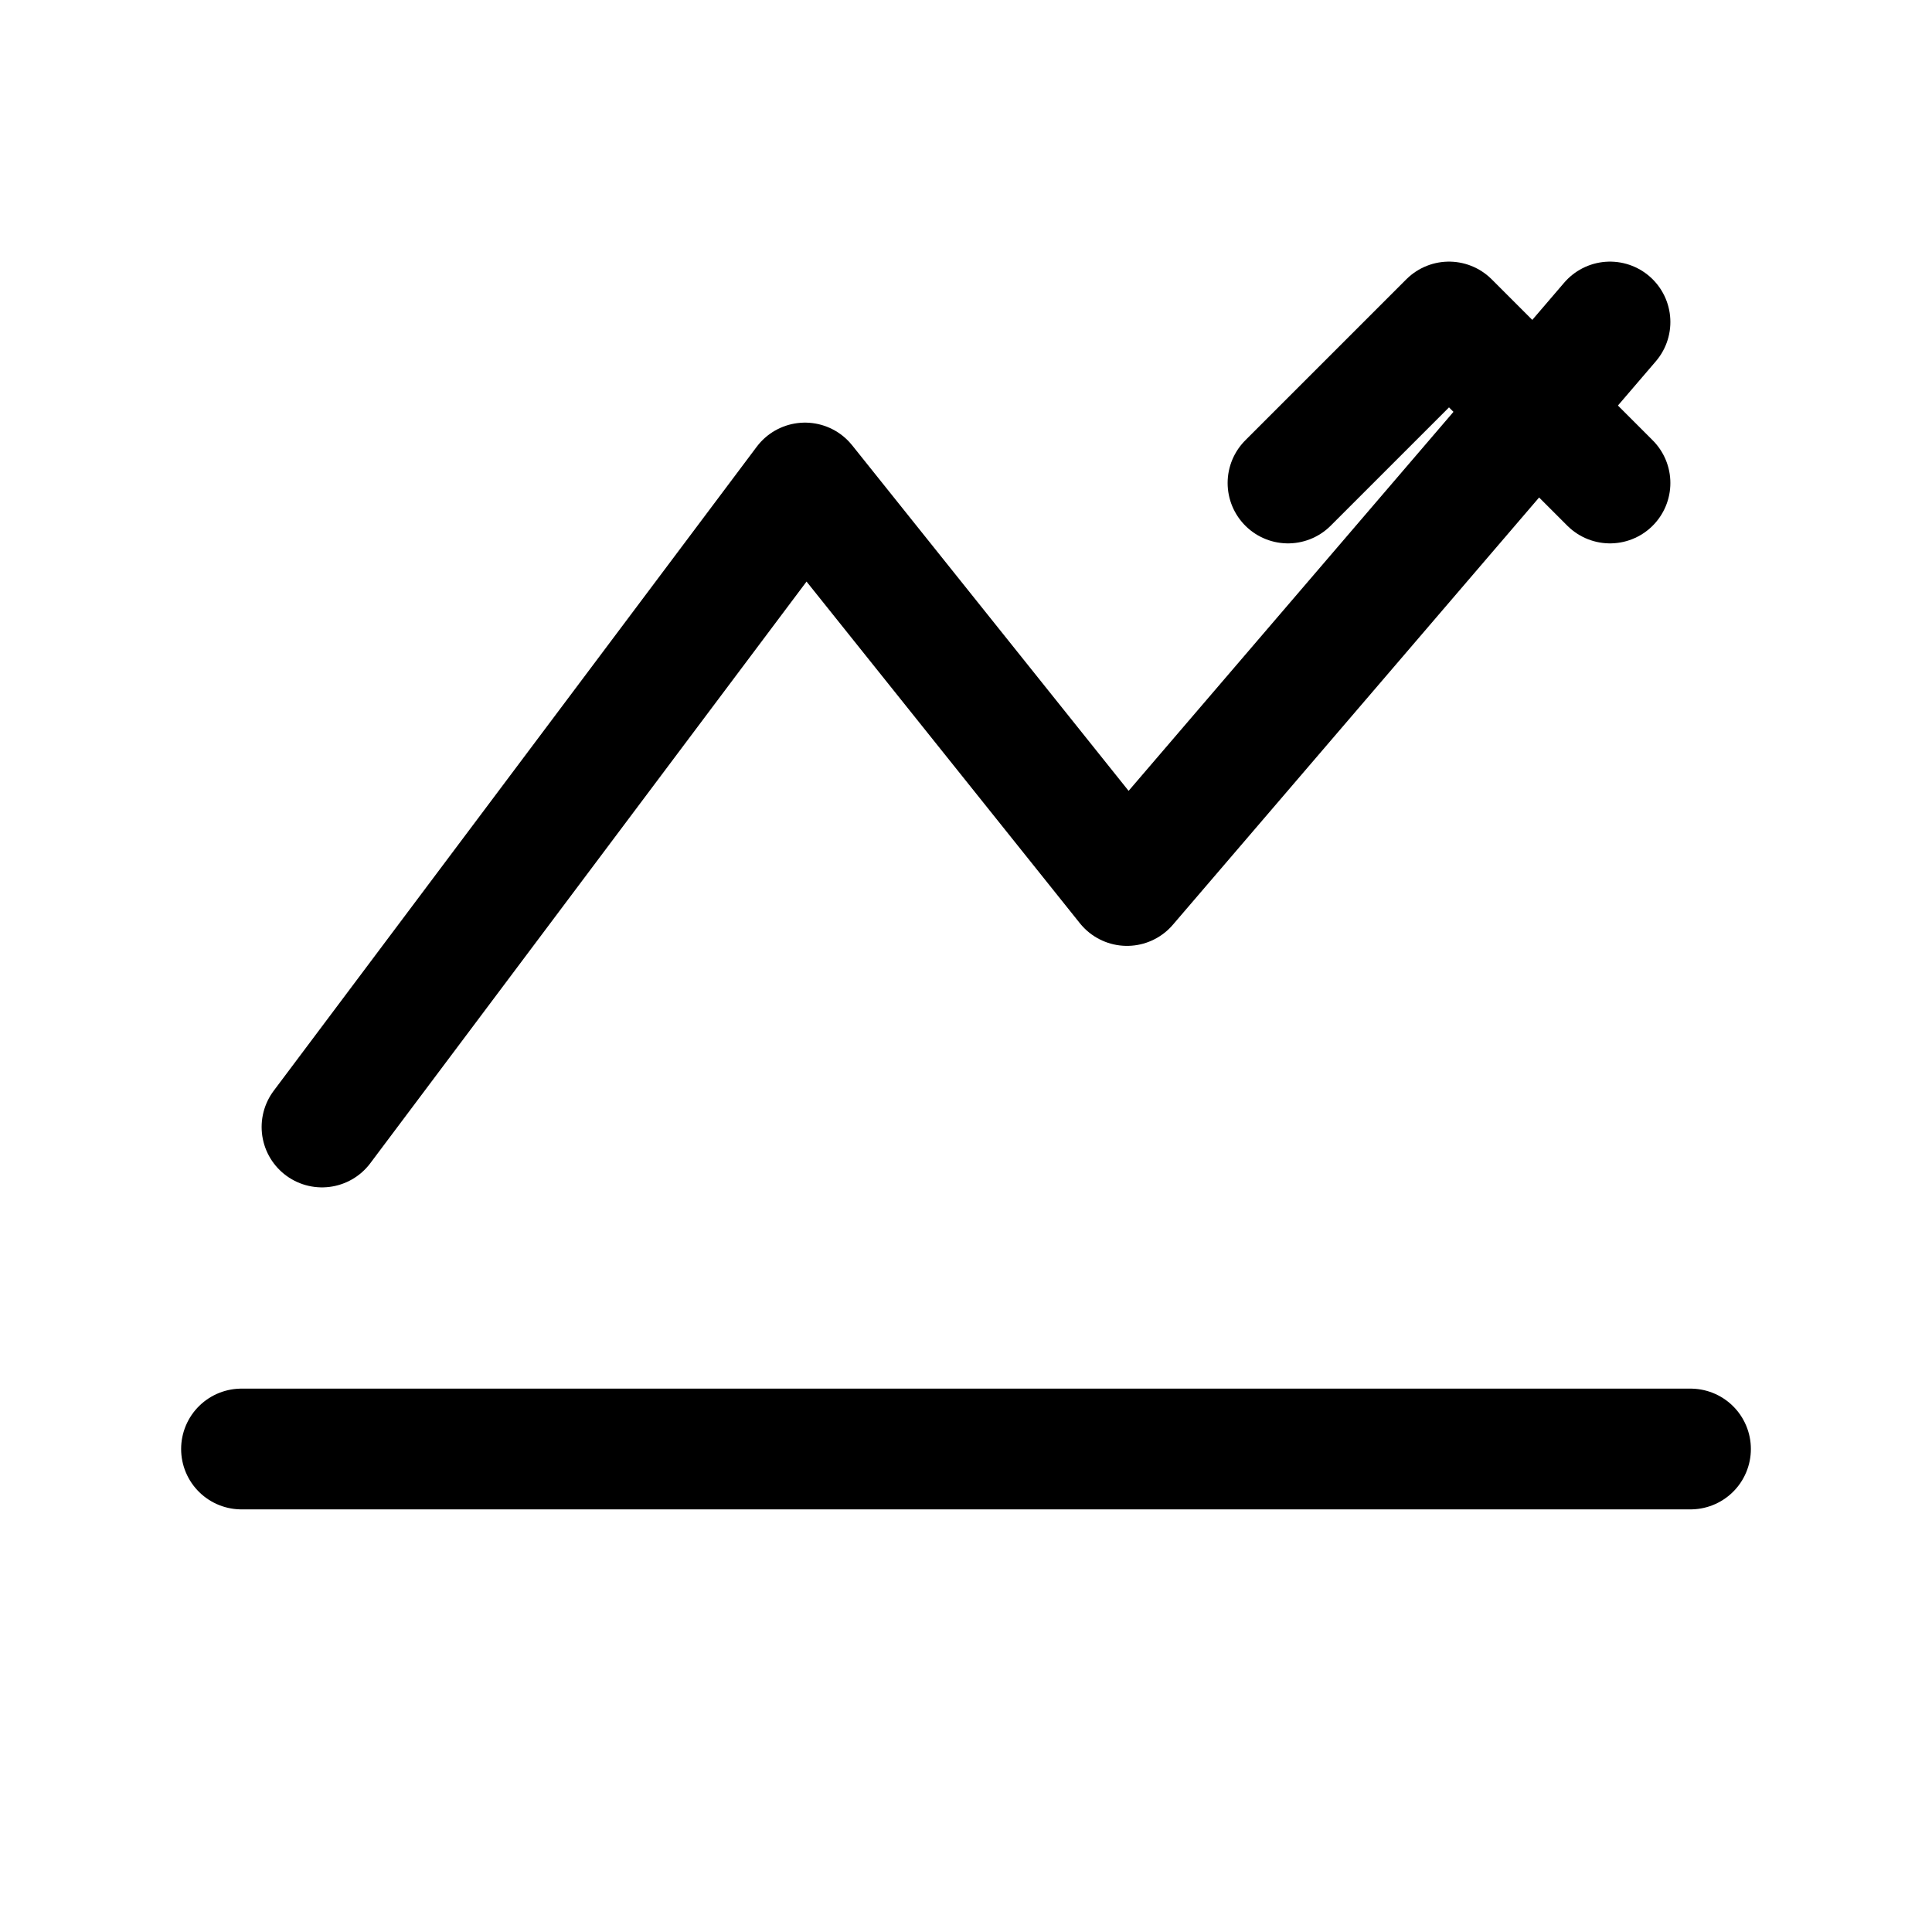
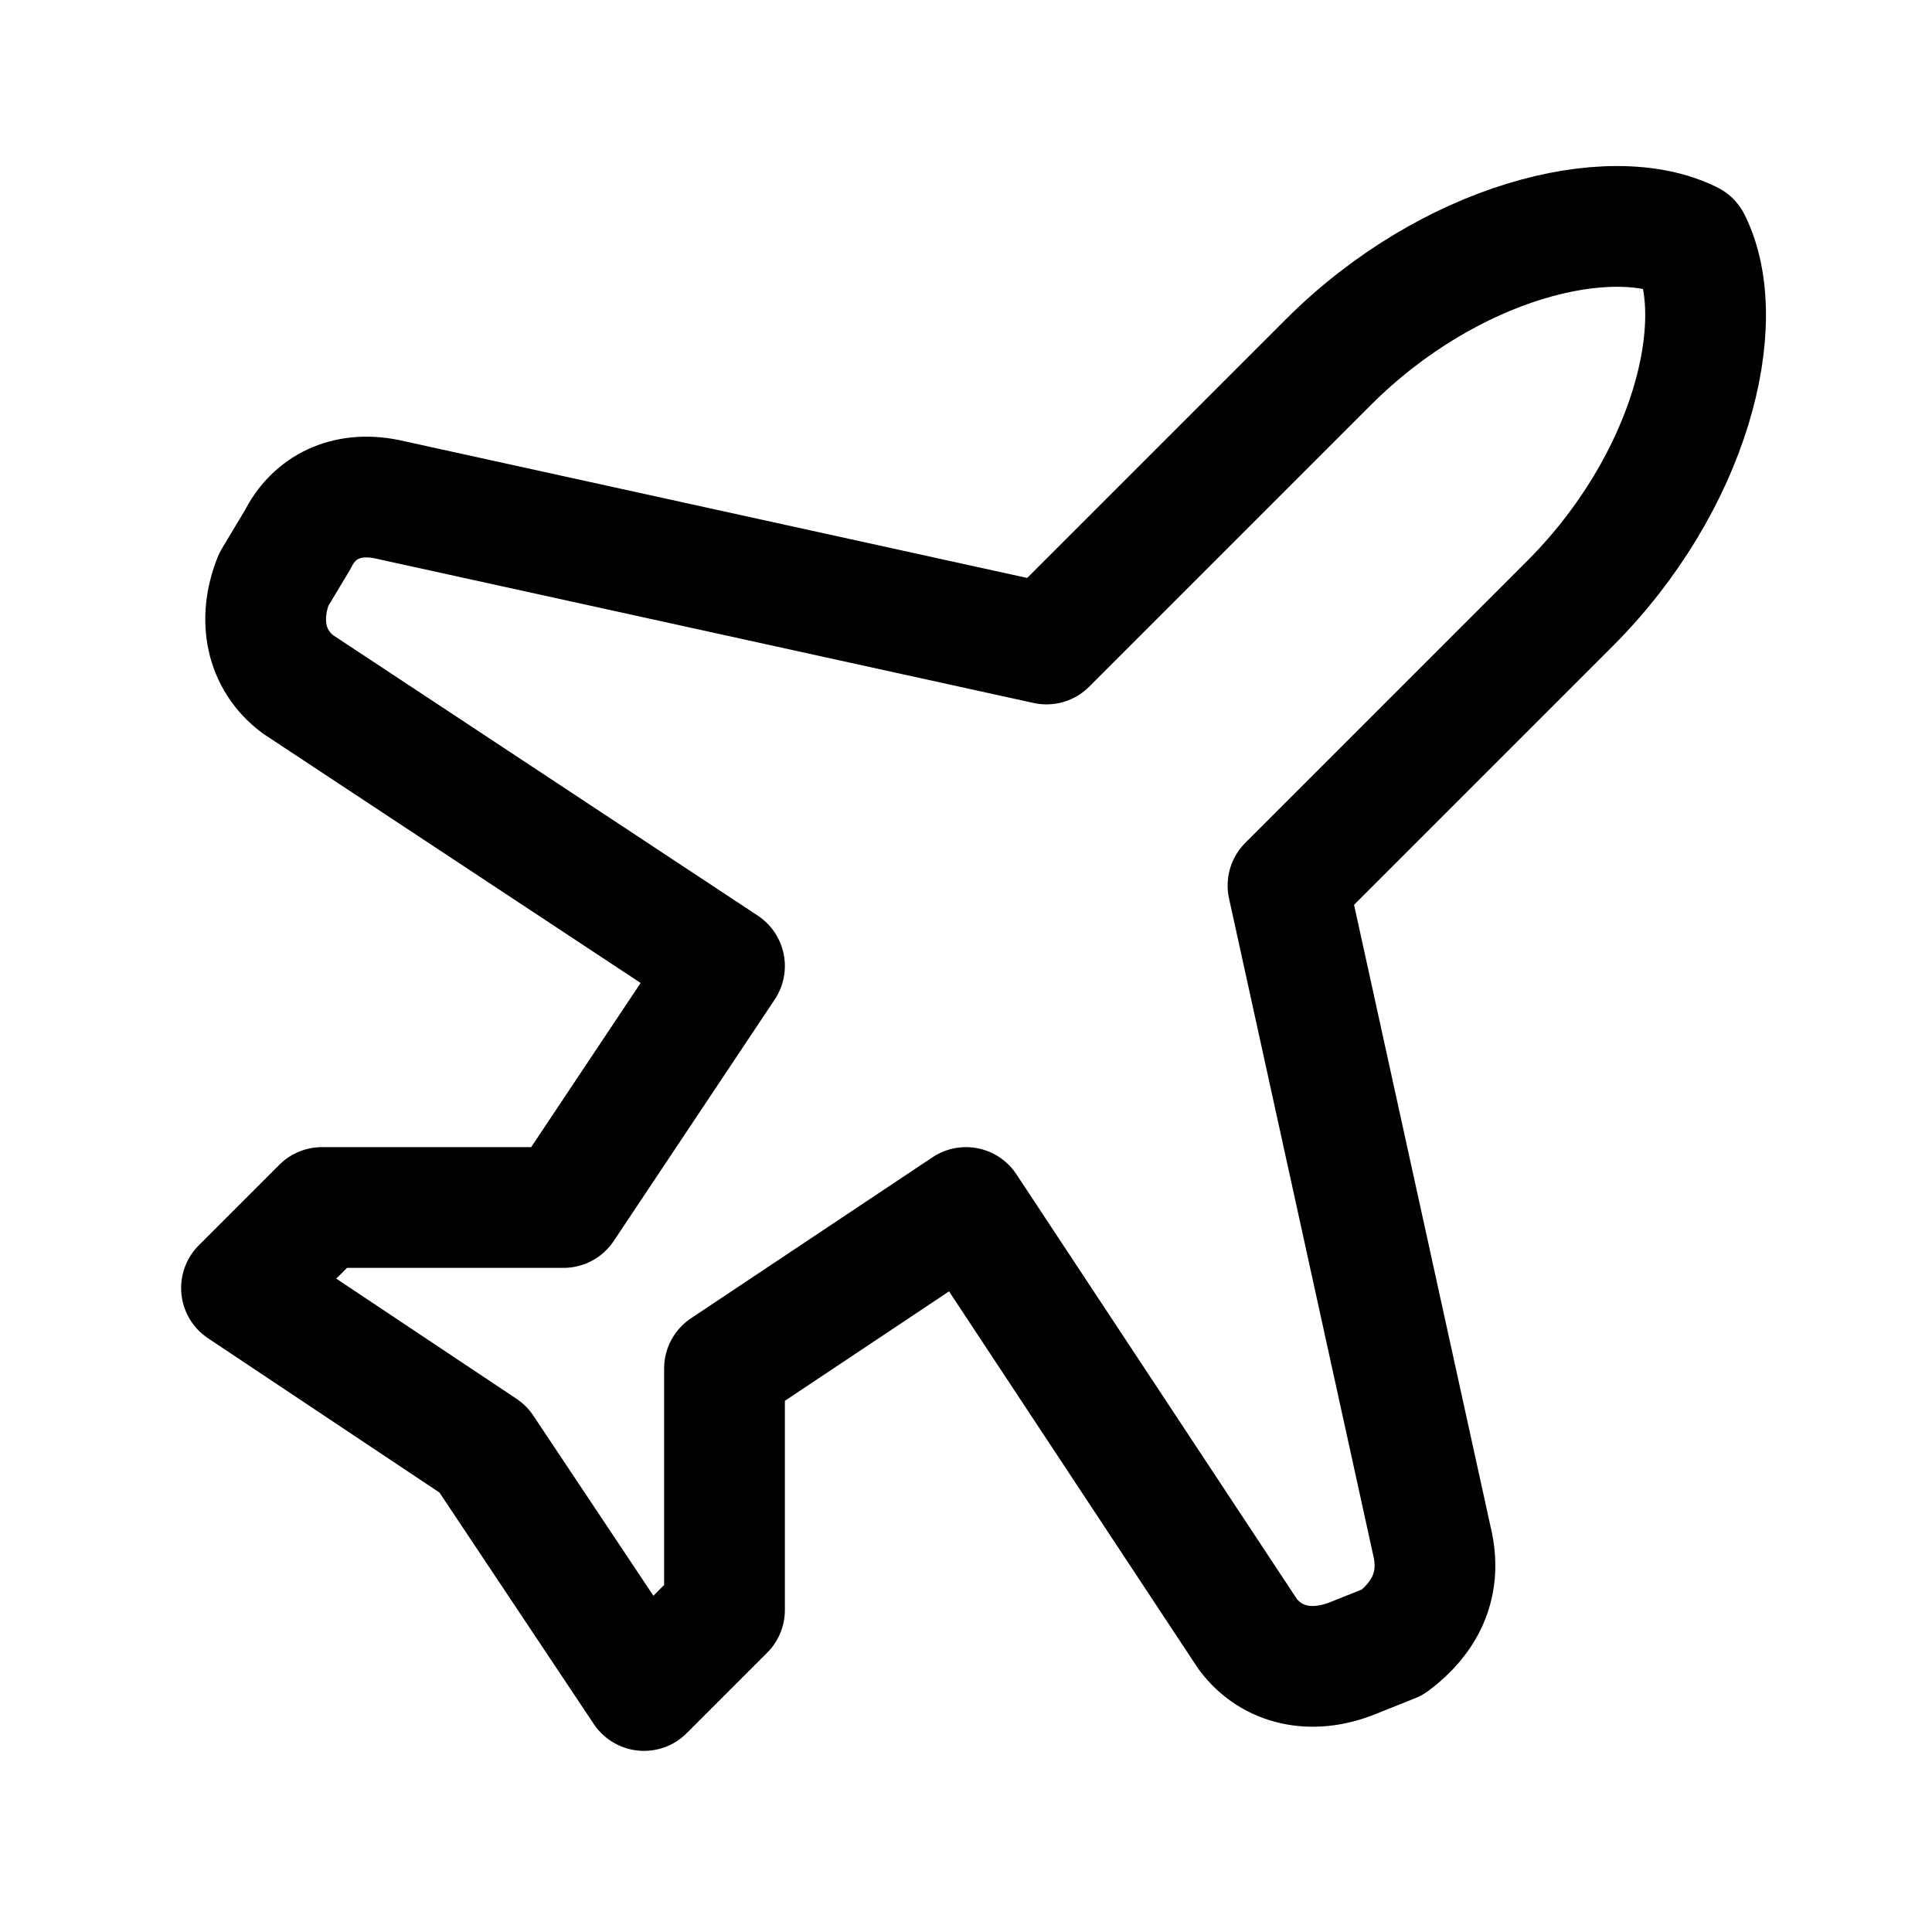
- <svg xmlns="http://www.w3.org/2000/svg" viewBox="0 0 24 24" fill="none" stroke="currentColor" stroke-width="1.5" stroke-linecap="round" stroke-linejoin="round">
-   <path d="M4 14l6-8 4 5 6-7" />
-   <path d="M3 18h18" />
-   <path d="M16 6l2-2 2 2" />
+ <svg xmlns="http://www.w3.org/2000/svg" width="24" height="24" viewBox="0 0 24 24" fill="none" stroke="currentColor" stroke-width="1.5" stroke-linecap="round" stroke-linejoin="round">
+   <path d="M17.8 19.2 16 11l3.5-3.5C21 6 21.5 4 21 3c-1-.5-3 0-4.5 1.5L13 8 4.8 6.2c-.5-.1-.9.1-1.1.5l-.3.5c-.2.5-.1 1 .3 1.3L9 12l-2 3H4l-1 1 3 2 2 3 1-1v-3l3-2 3.5 5.3c.3.4.8.5 1.3.3l.5-.2c.4-.3.6-.7.5-1.2z" />
</svg>
